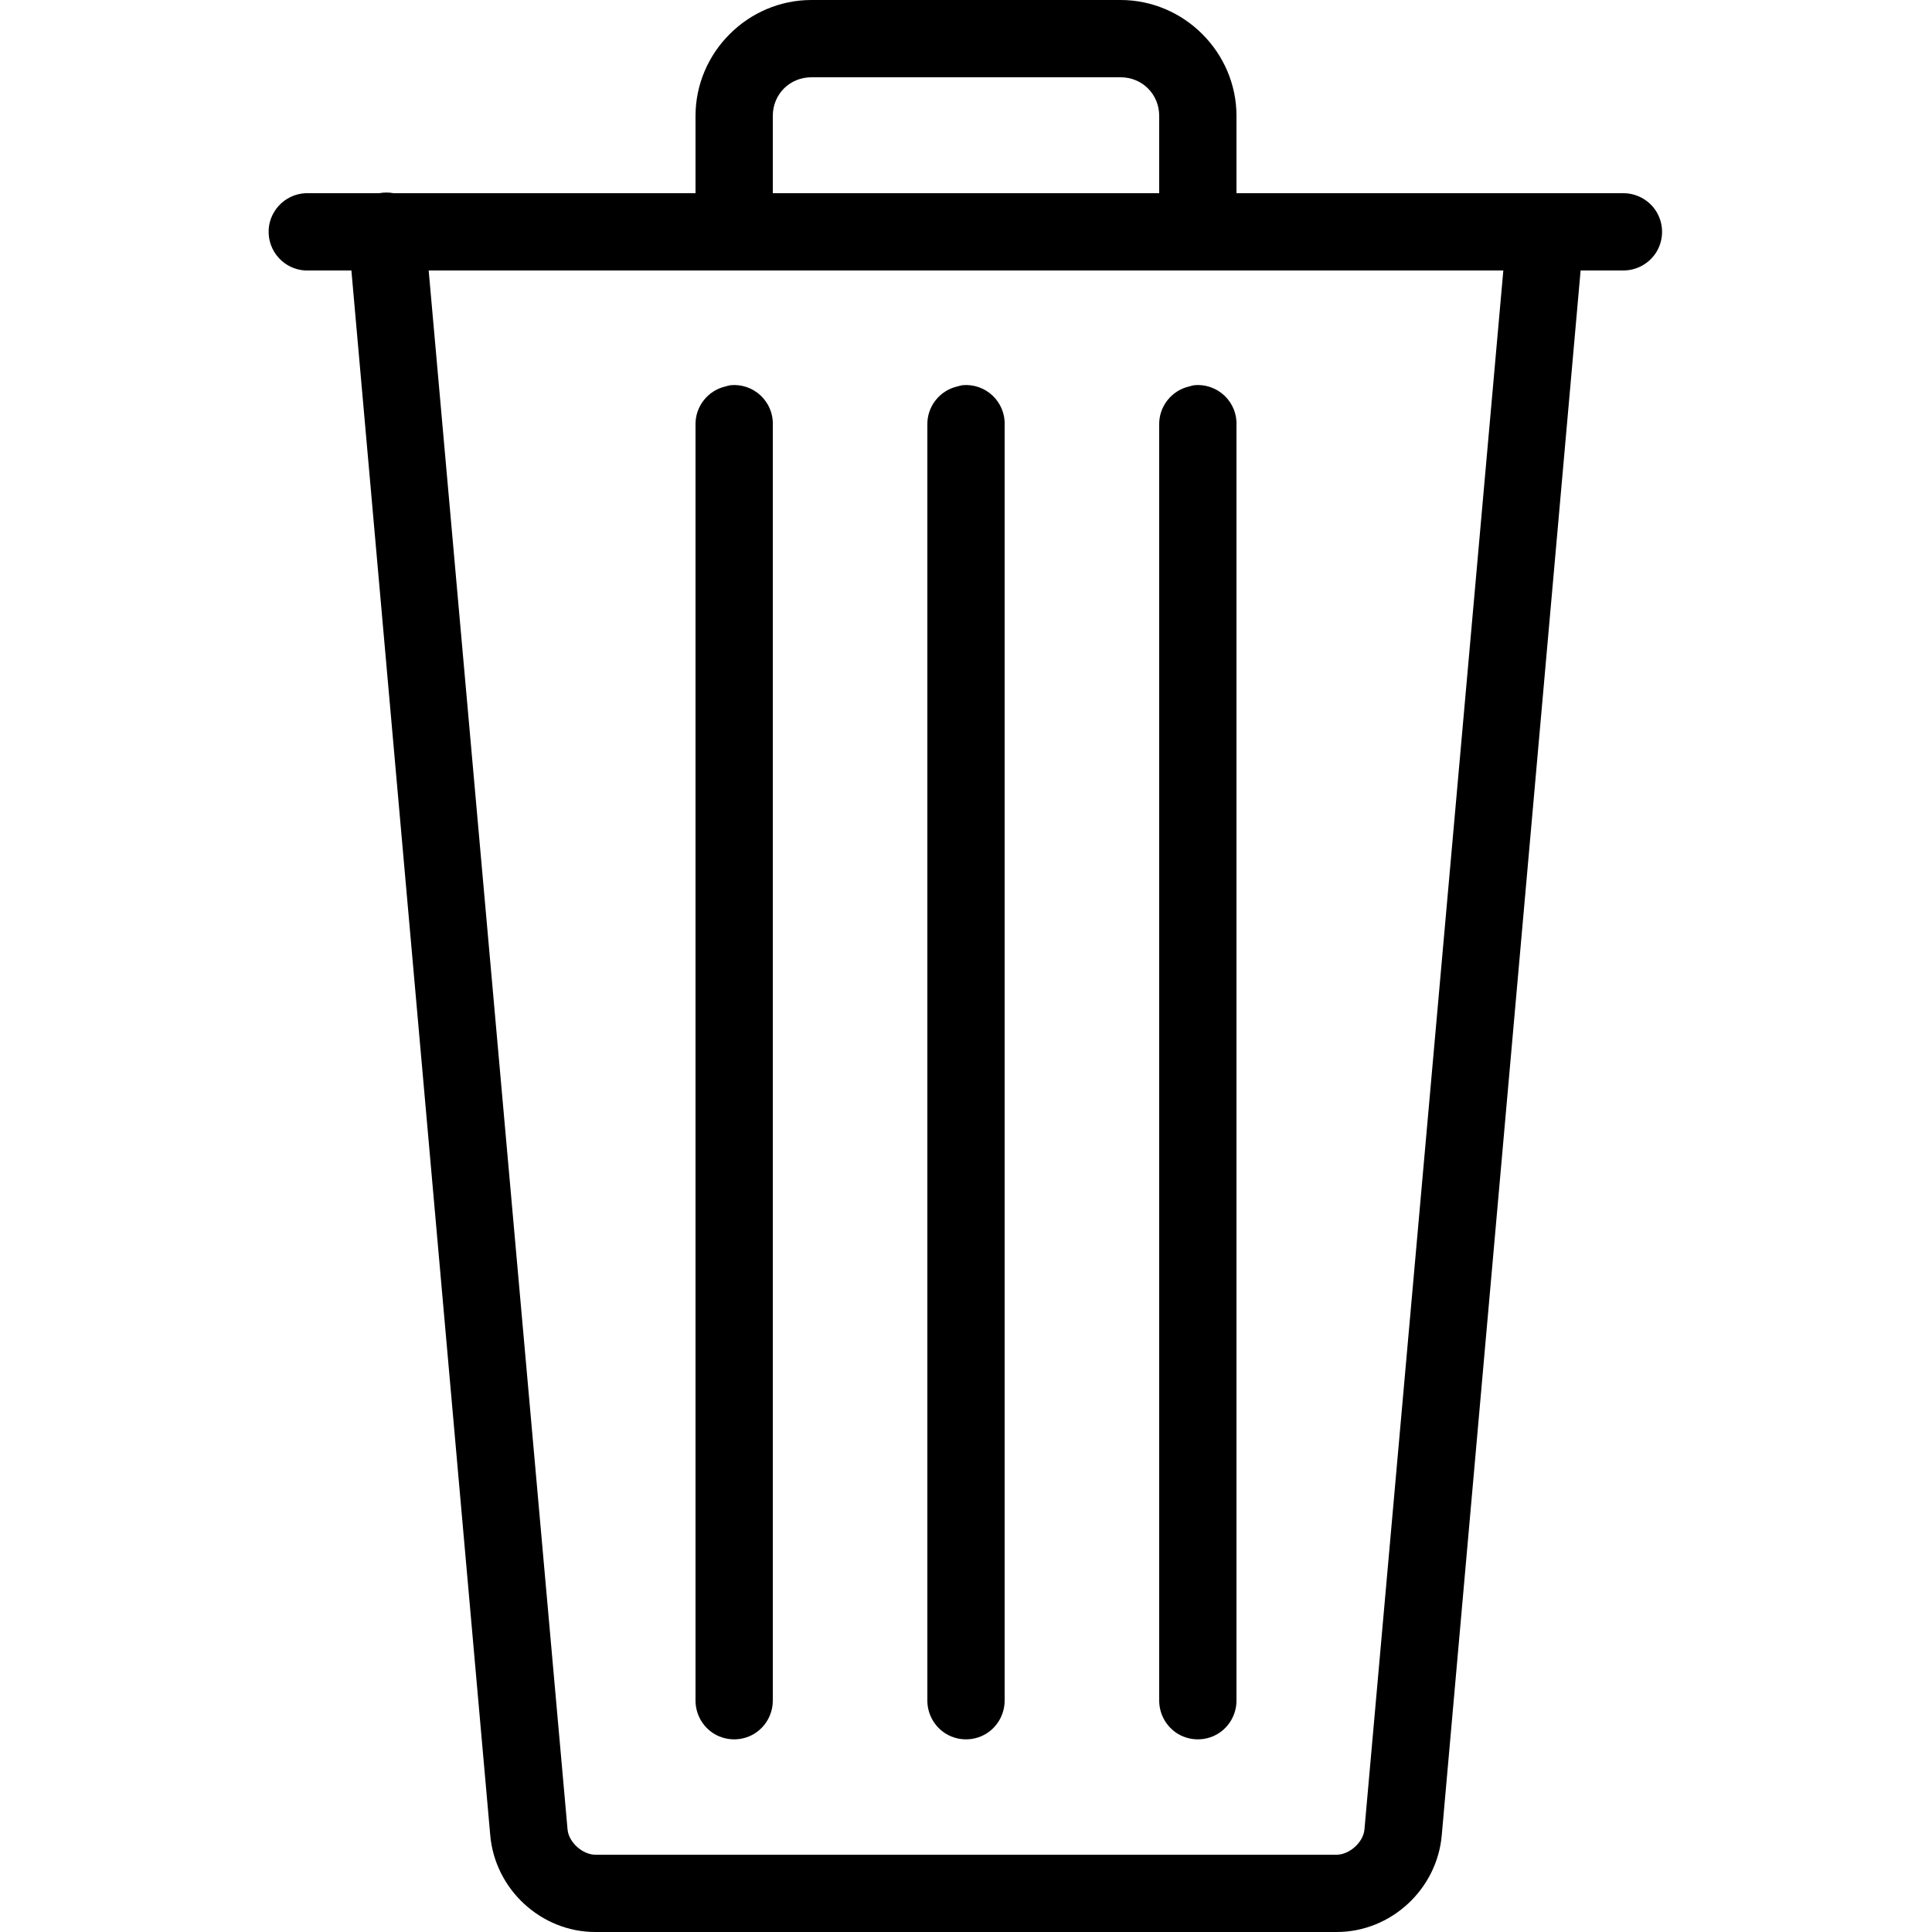
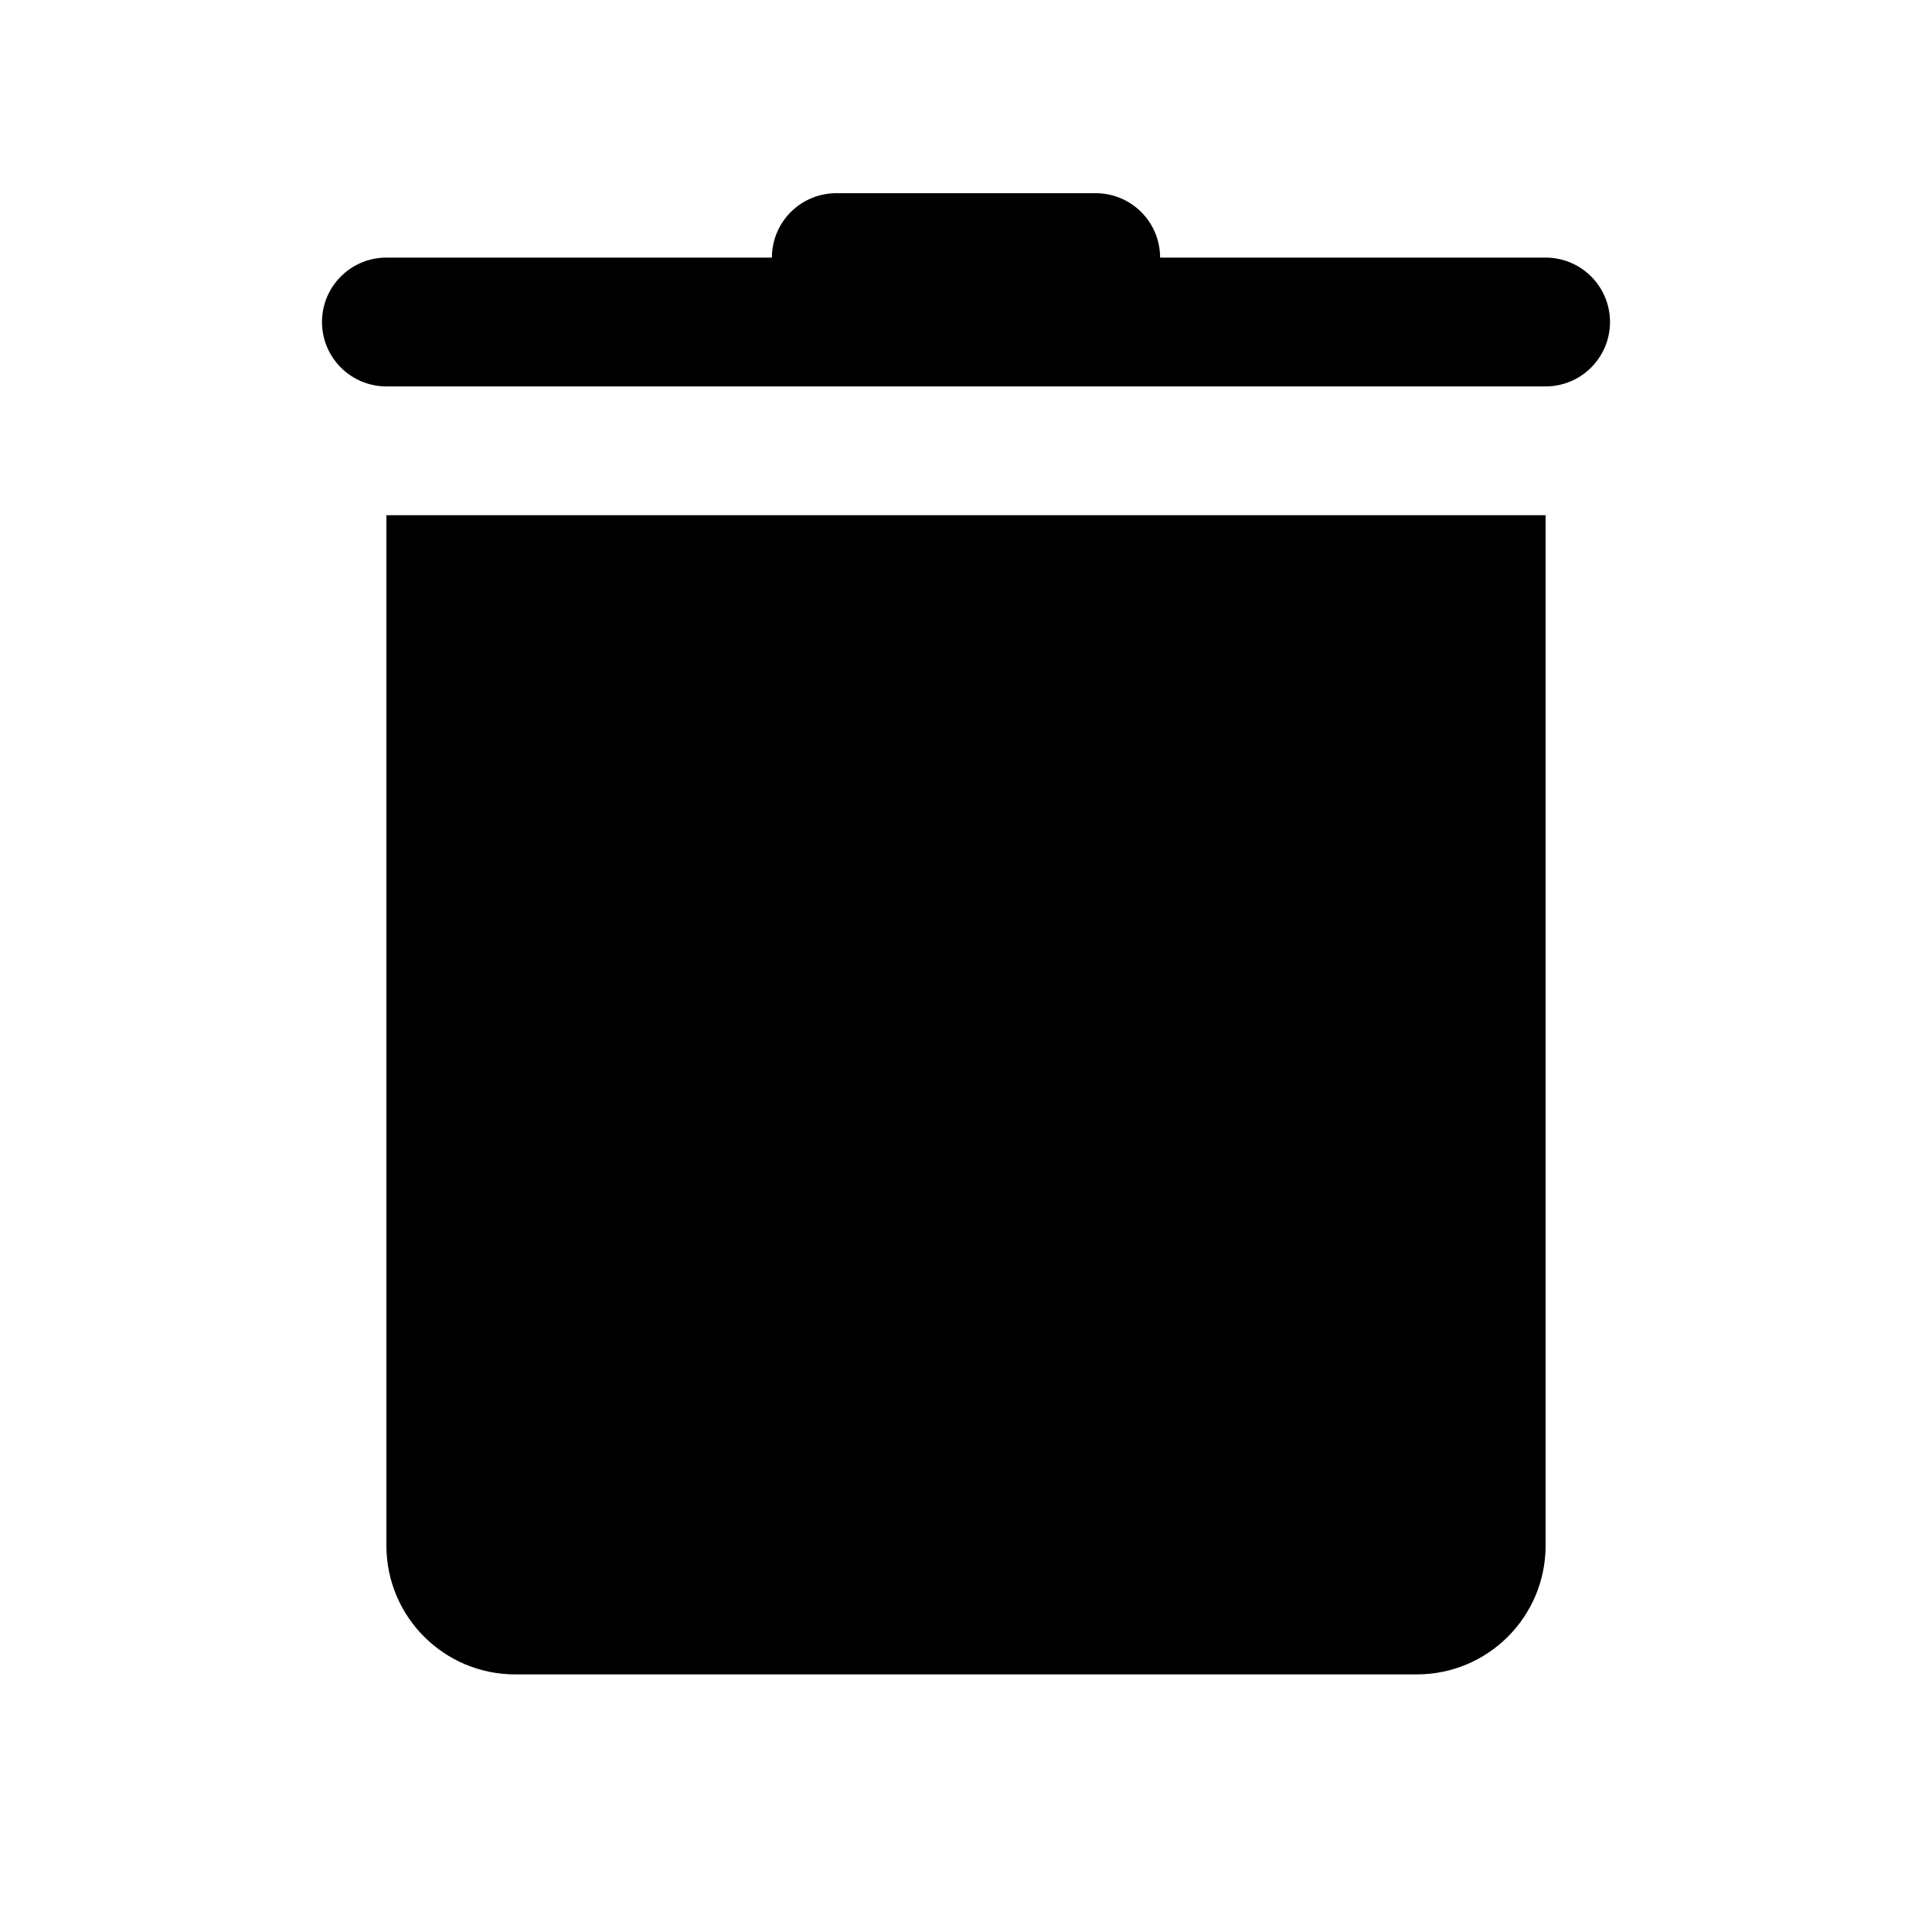
- <svg xmlns="http://www.w3.org/2000/svg" viewBox="0 0 50 50" width="50px" height="50px">
-   <path d="M 21 0 C 19.355 0 18 1.355 18 3 L 18 5 L 10.188 5 C 10.062 4.977 9.938 4.977 9.812 5 L 8 5 C 7.969 5 7.938 5 7.906 5 C 7.355 5.027 6.926 5.496 6.953 6.047 C 6.98 6.598 7.449 7.027 8 7 L 9.094 7 L 12.688 47.5 C 12.812 48.898 14.004 50 15.406 50 L 34.594 50 C 35.996 50 37.188 48.898 37.312 47.5 L 40.906 7 L 42 7 C 42.359 7.004 42.695 6.816 42.879 6.504 C 43.059 6.191 43.059 5.809 42.879 5.496 C 42.695 5.184 42.359 4.996 42 5 L 32 5 L 32 3 C 32 1.355 30.645 0 29 0 Z M 21 2 L 29 2 C 29.562 2 30 2.438 30 3 L 30 5 L 20 5 L 20 3 C 20 2.438 20.438 2 21 2 Z M 11.094 7 L 38.906 7 L 35.312 47.344 C 35.281 47.691 34.91 48 34.594 48 L 15.406 48 C 15.09 48 14.719 47.691 14.688 47.344 Z M 18.906 9.969 C 18.863 9.977 18.82 9.988 18.781 10 C 18.316 10.105 17.988 10.523 18 11 L 18 44 C 17.996 44.359 18.184 44.695 18.496 44.879 C 18.809 45.059 19.191 45.059 19.504 44.879 C 19.816 44.695 20.004 44.359 20 44 L 20 11 C 20.012 10.711 19.895 10.434 19.688 10.238 C 19.477 10.039 19.191 9.941 18.906 9.969 Z M 24.906 9.969 C 24.863 9.977 24.82 9.988 24.781 10 C 24.316 10.105 23.988 10.523 24 11 L 24 44 C 23.996 44.359 24.184 44.695 24.496 44.879 C 24.809 45.059 25.191 45.059 25.504 44.879 C 25.816 44.695 26.004 44.359 26 44 L 26 11 C 26.012 10.711 25.895 10.434 25.688 10.238 C 25.477 10.039 25.191 9.941 24.906 9.969 Z M 30.906 9.969 C 30.863 9.977 30.82 9.988 30.781 10 C 30.316 10.105 29.988 10.523 30 11 L 30 44 C 29.996 44.359 30.184 44.695 30.496 44.879 C 30.809 45.059 31.191 45.059 31.504 44.879 C 31.816 44.695 32.004 44.359 32 44 L 32 11 C 32.012 10.711 31.895 10.434 31.688 10.238 C 31.477 10.039 31.191 9.941 30.906 9.969 Z" />
+ <svg xmlns="http://www.w3.org/2000/svg" viewBox="0 0 30 30" width="30px" height="30px">
+   <path d="M 13 3 A 1 1 0 0 0 11.986 4 L 6 4 A 1 1 0 1 0 6 6 L 24 6 A 1 1 0 1 0 24 4 L 18.014 4 A 1 1 0 0 0 17 3 L 13 3 z M 6 8 L 6 24 C 6 25.105 6.895 26 8 26 L 22 26 C 23.105 26 24 25.105 24 24 L 24 8 L 6 8 z" />
</svg>
